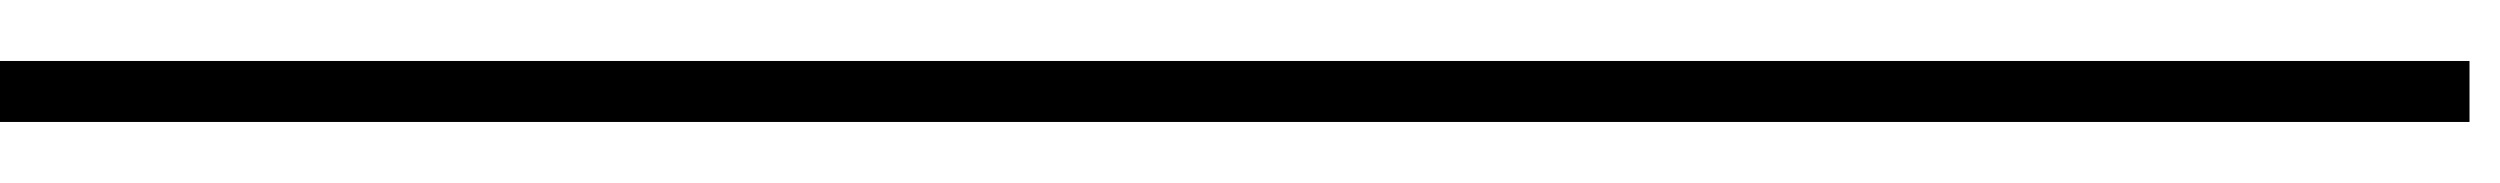
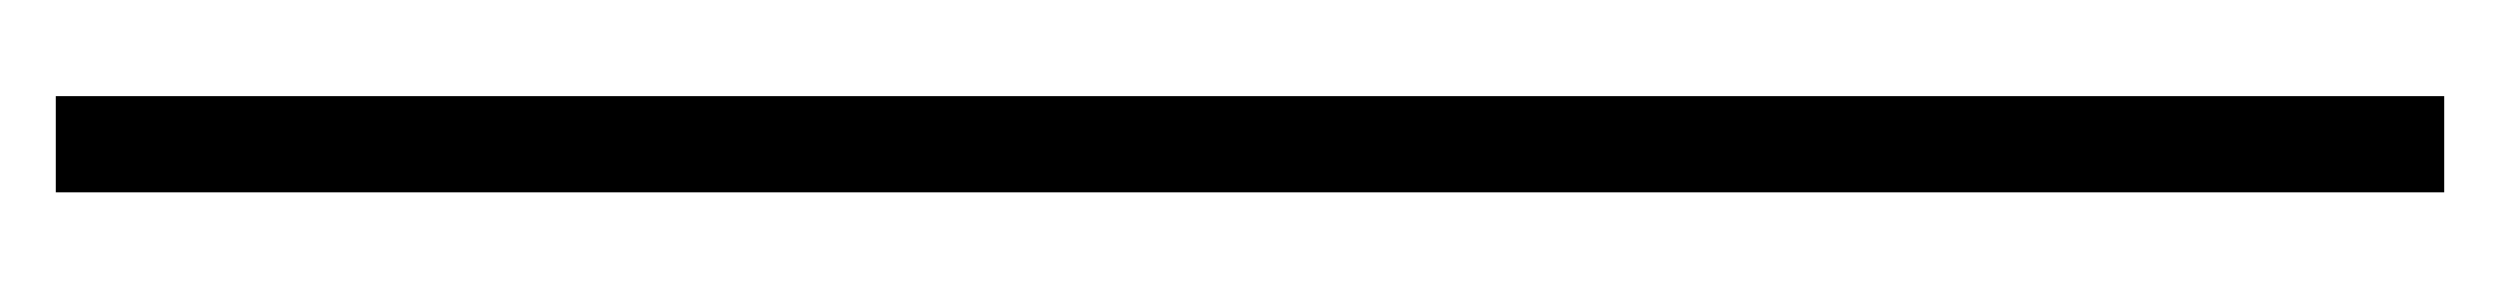
- <svg xmlns="http://www.w3.org/2000/svg" version="1.1" width="82px" height="6px" viewBox="492 392  82 6">
-   <g transform="matrix(-1 0 0 -1 1066 790 )">
-     <path d="M 493 395  L 574 395  " stroke-width="2" stroke="#000000" fill="none" />
+ <svg xmlns="http://www.w3.org/2000/svg" version="1.1" width="52px" height="6px" viewBox="290 408  52 6">
+   <g transform="matrix(-0.7649112 -0.6441357 0.6441357 -0.7649112 292.9721 928.9254 )">
+     <path d="M 297 427  L 335 395  " stroke-width="2" stroke="#000000" fill="none" />
  </g>
</svg>
